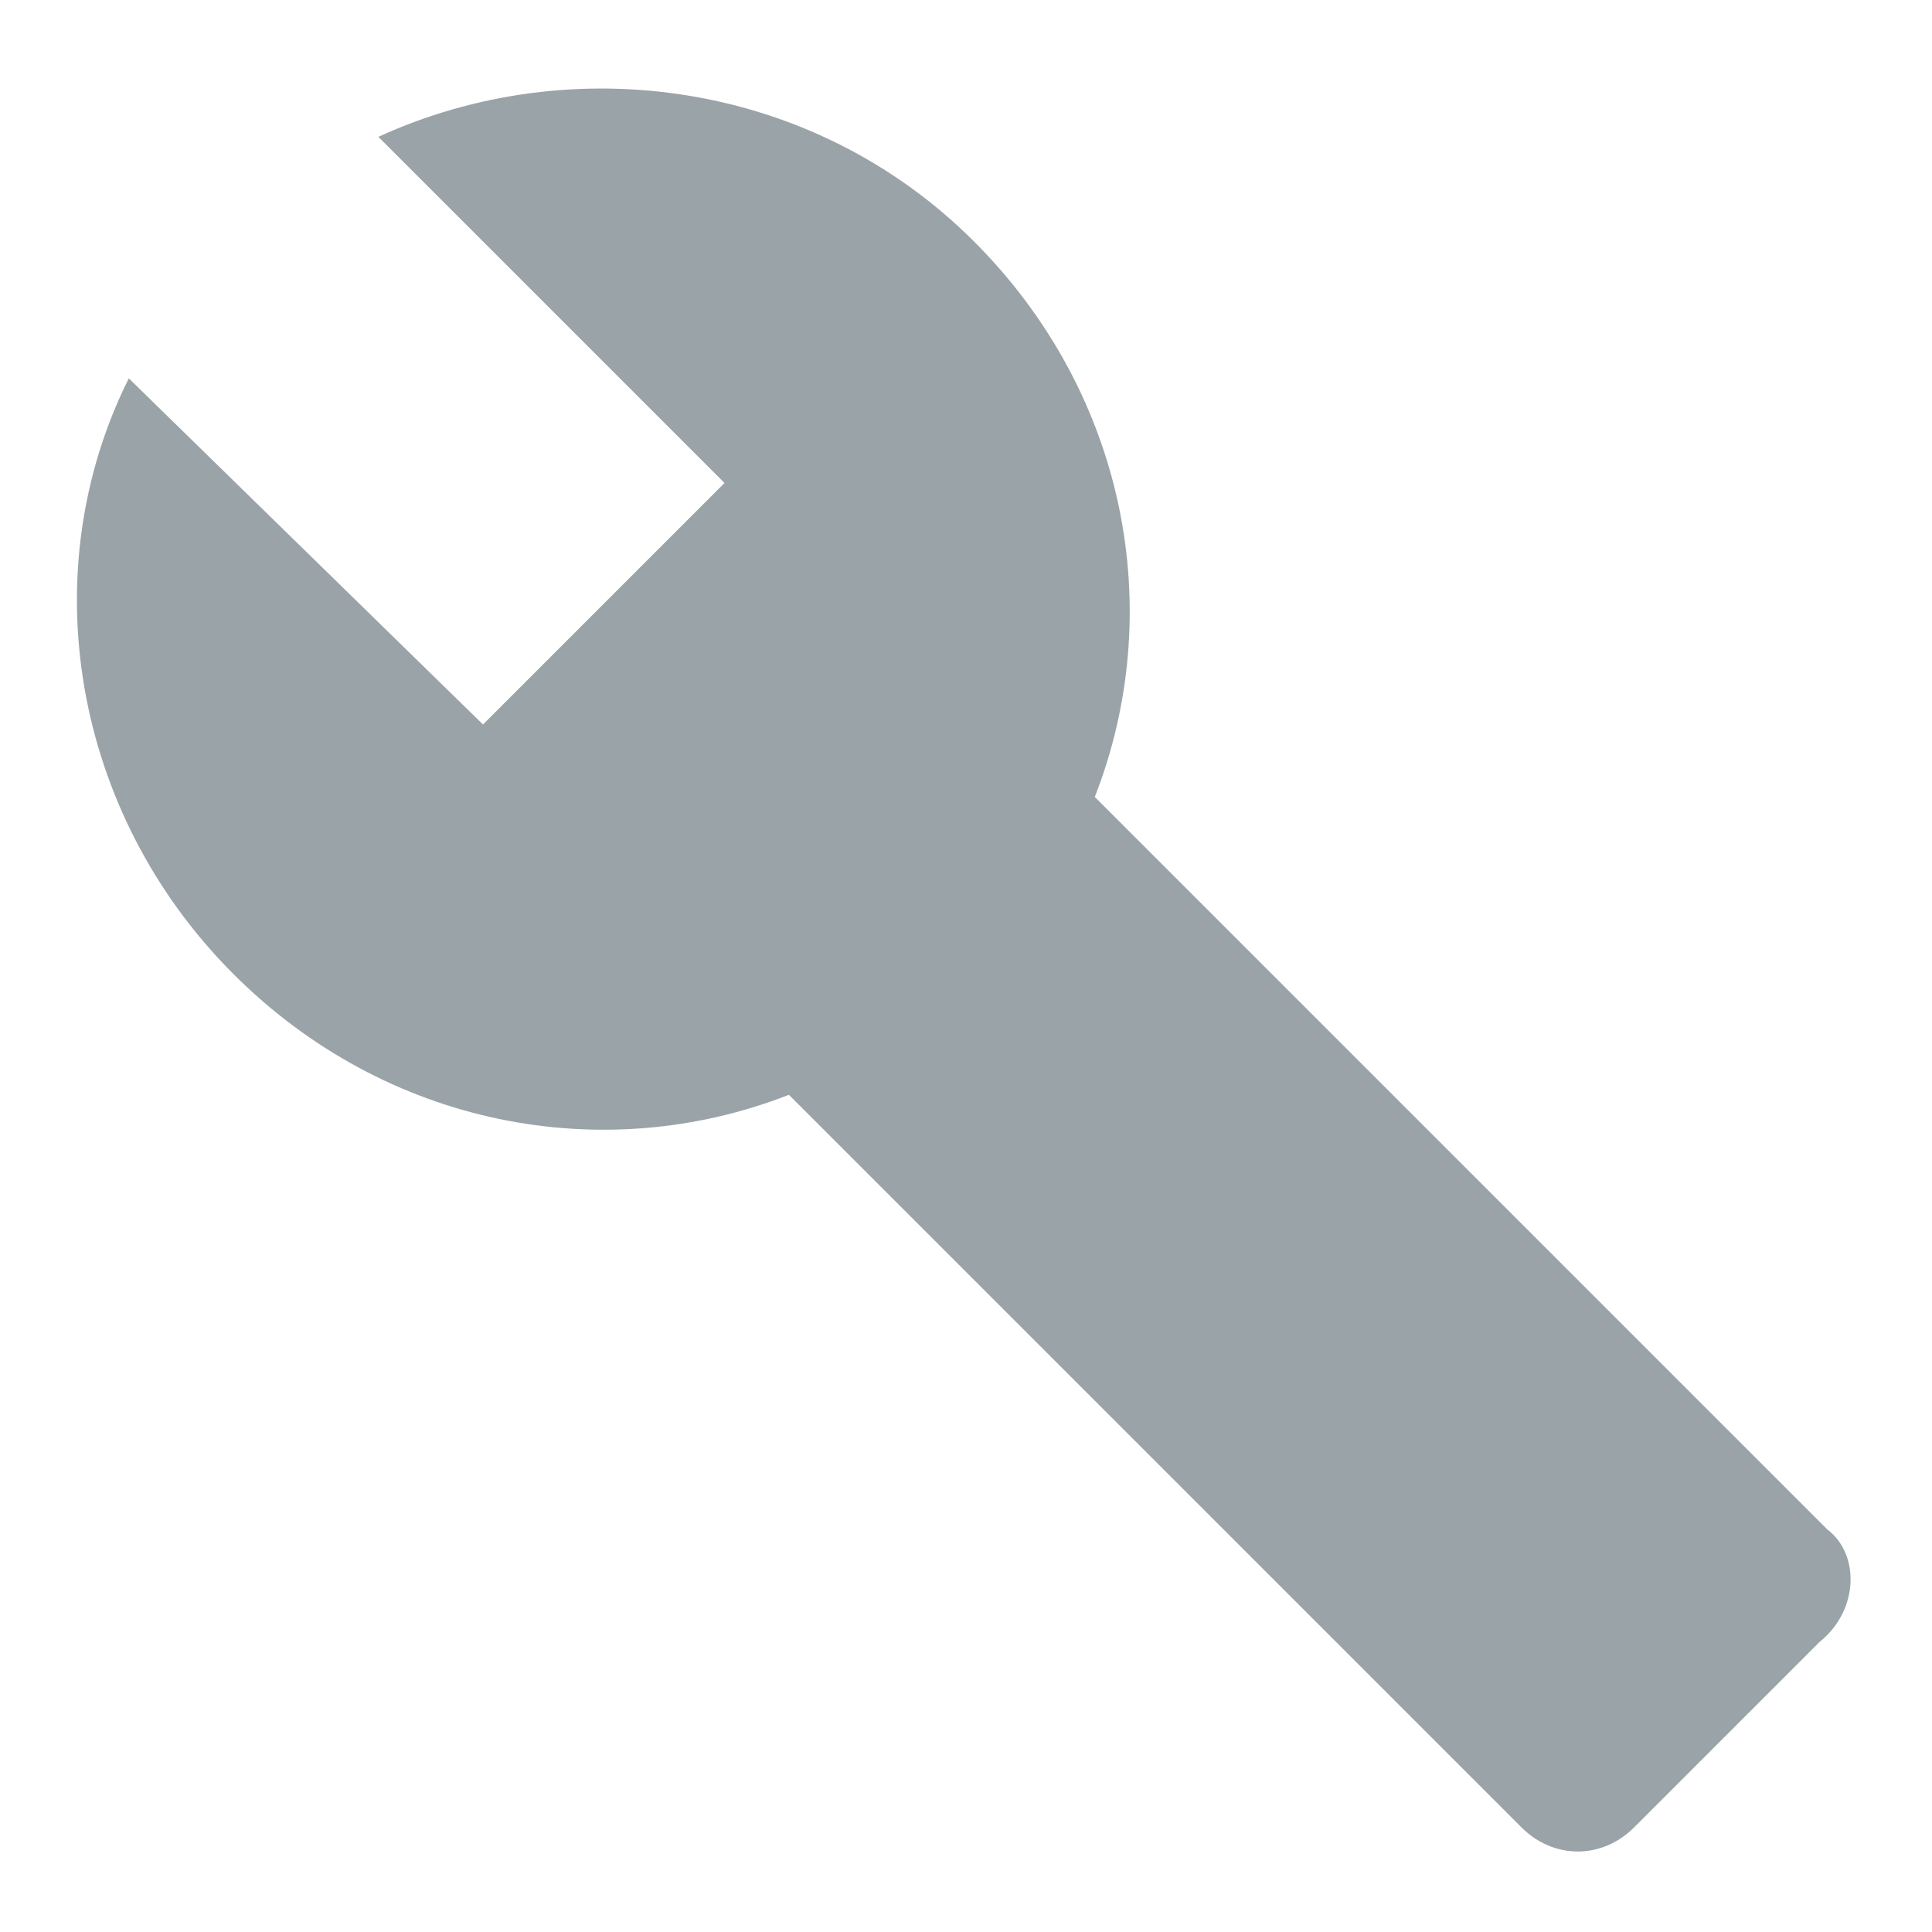
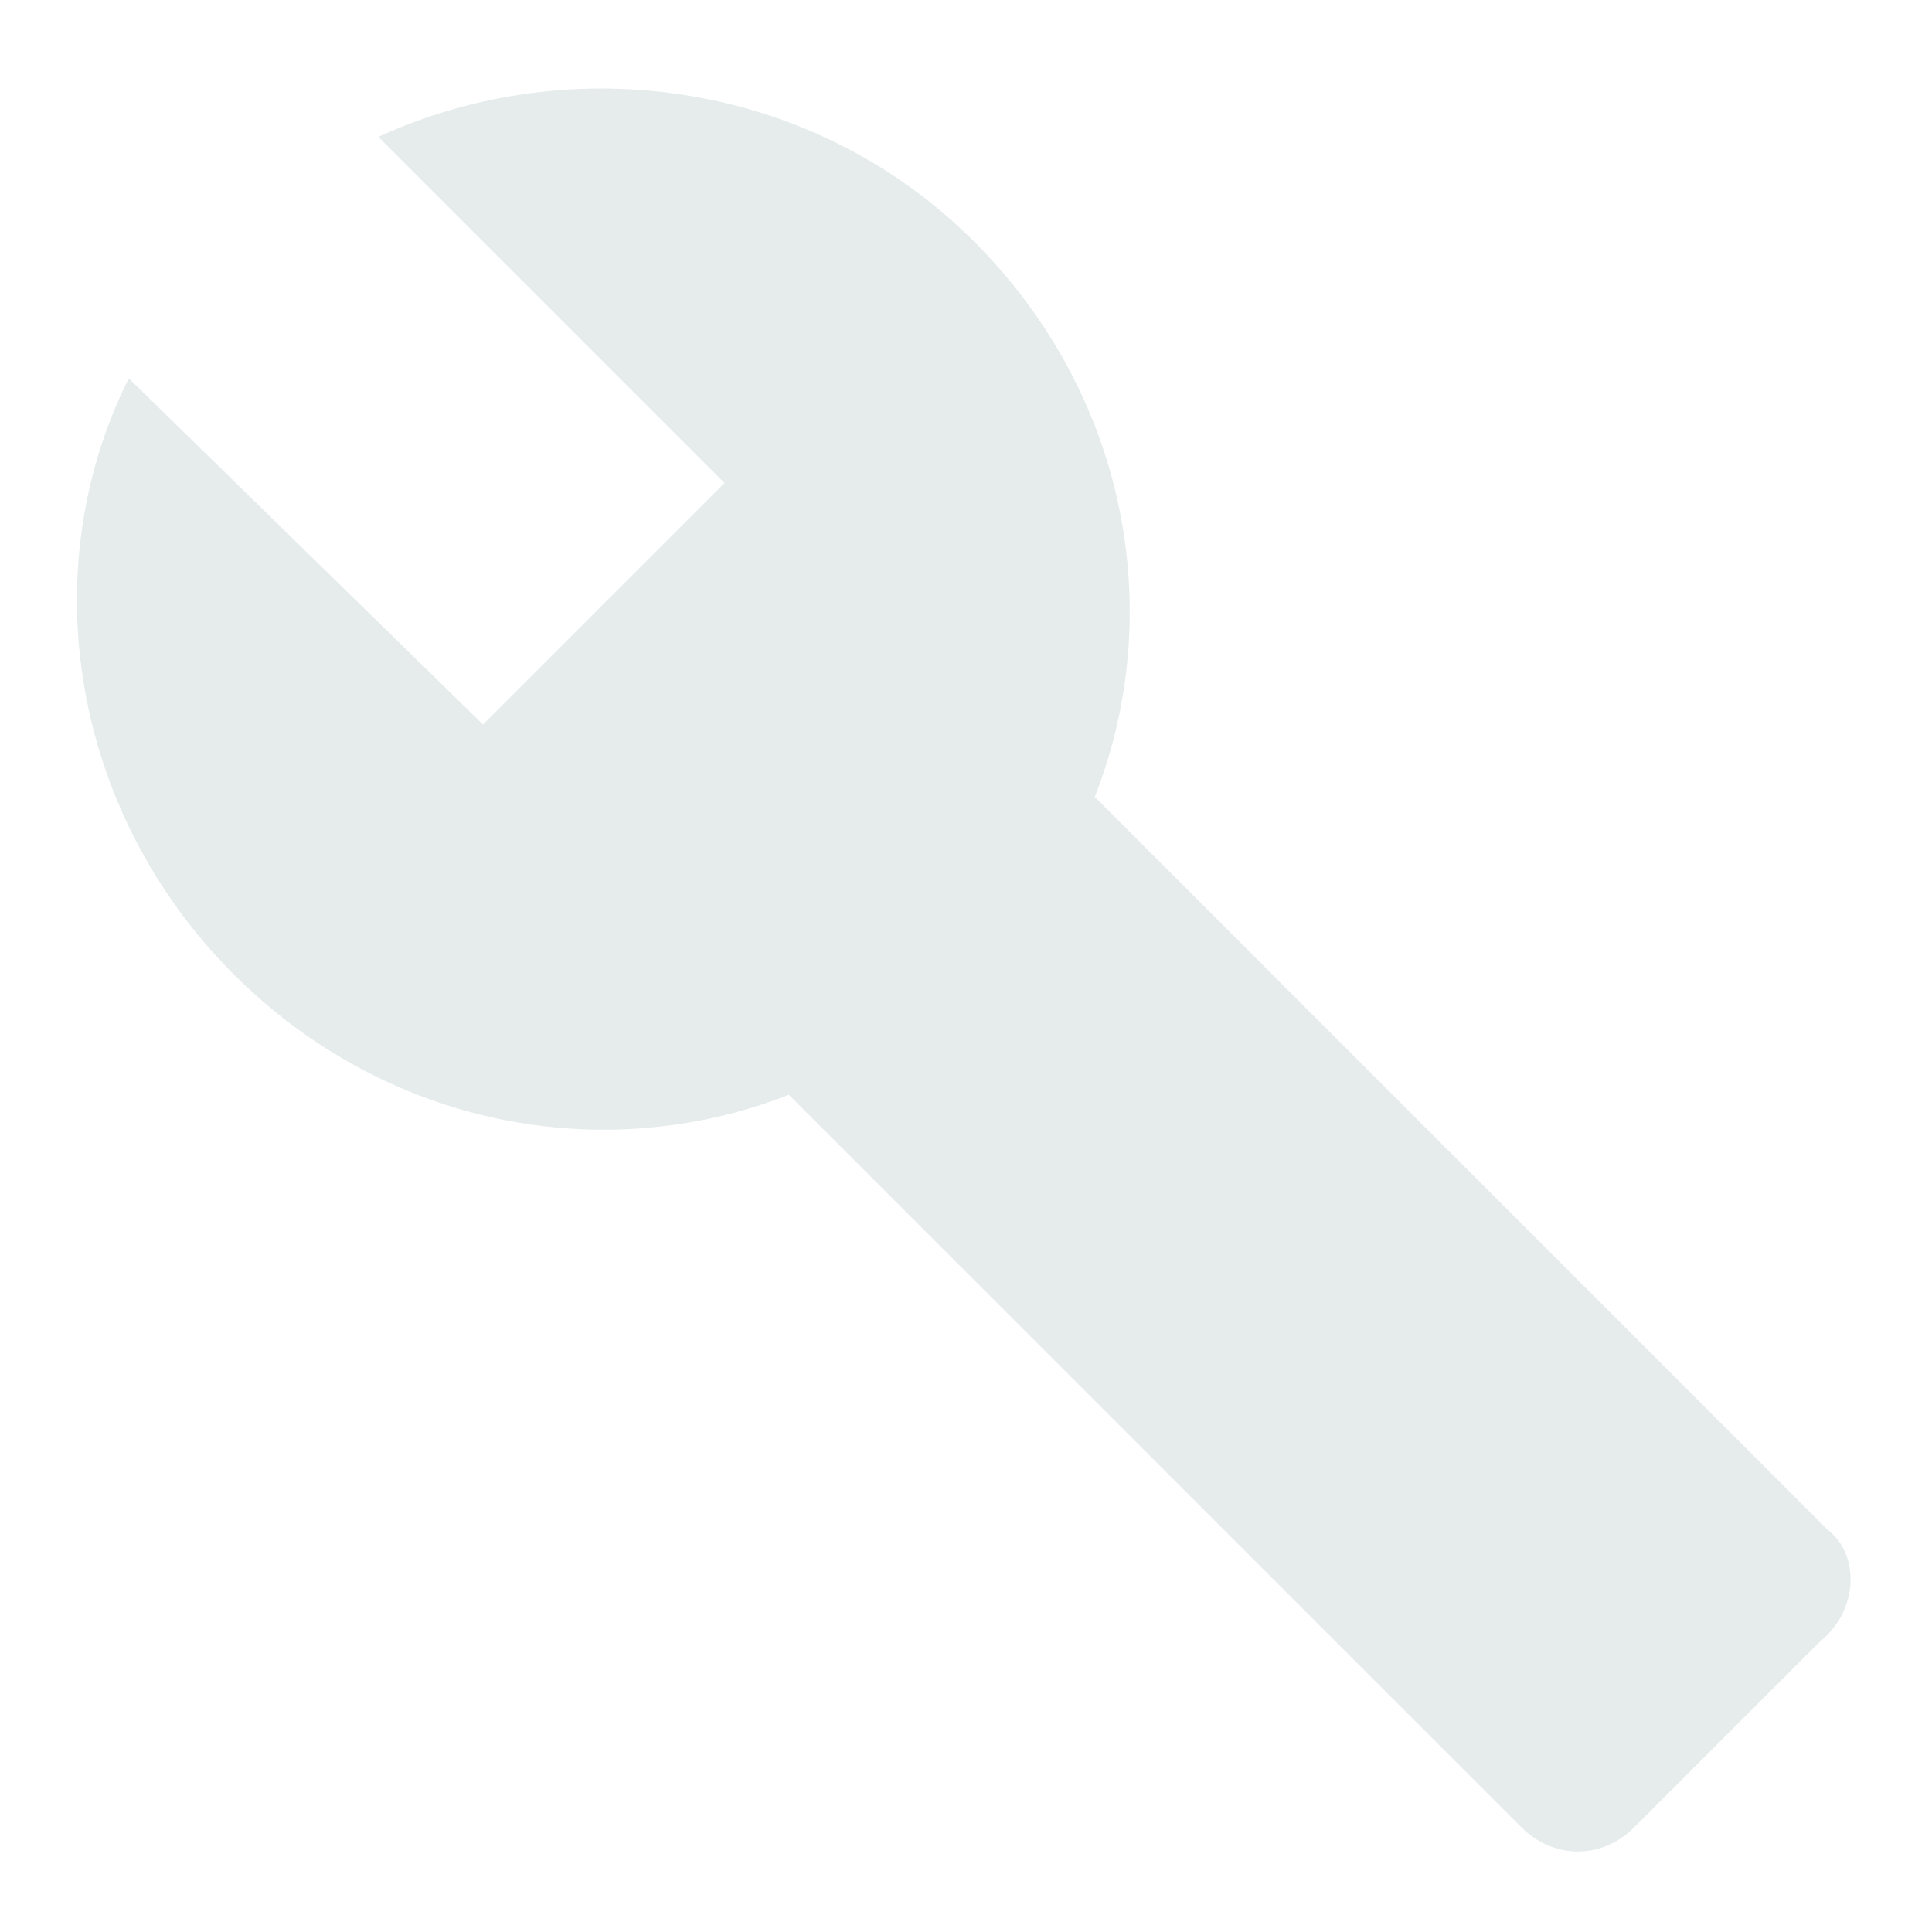
<svg xmlns="http://www.w3.org/2000/svg" viewBox="0 0 24 24" width="24" height="24">
-   <path fill="#9aa3a8" d="M22.7 19l-9.1-9.1c.9-2.3.4-5-1.5-6.9-2-2-5-2.4-7.4-1.3L9 6 6 9 1.6 4.7C.4 7.1.9 10.1 2.9 12.1c1.9 1.9 4.6 2.4 6.9 1.5l9.1 9.1c.4.4 1 .4 1.4 0l2.3-2.3c.5-.4.5-1.1.1-1.4z" />
+   <path fill="#e6ecec" d="M22.7 19l-9.1-9.1c.9-2.3.4-5-1.5-6.9-2-2-5-2.4-7.4-1.3L9 6 6 9 1.6 4.7C.4 7.1.9 10.1 2.9 12.1c1.9 1.9 4.6 2.4 6.9 1.5l9.1 9.1c.4.4 1 .4 1.4 0l2.3-2.3c.5-.4.5-1.1.1-1.4z" />
</svg>
